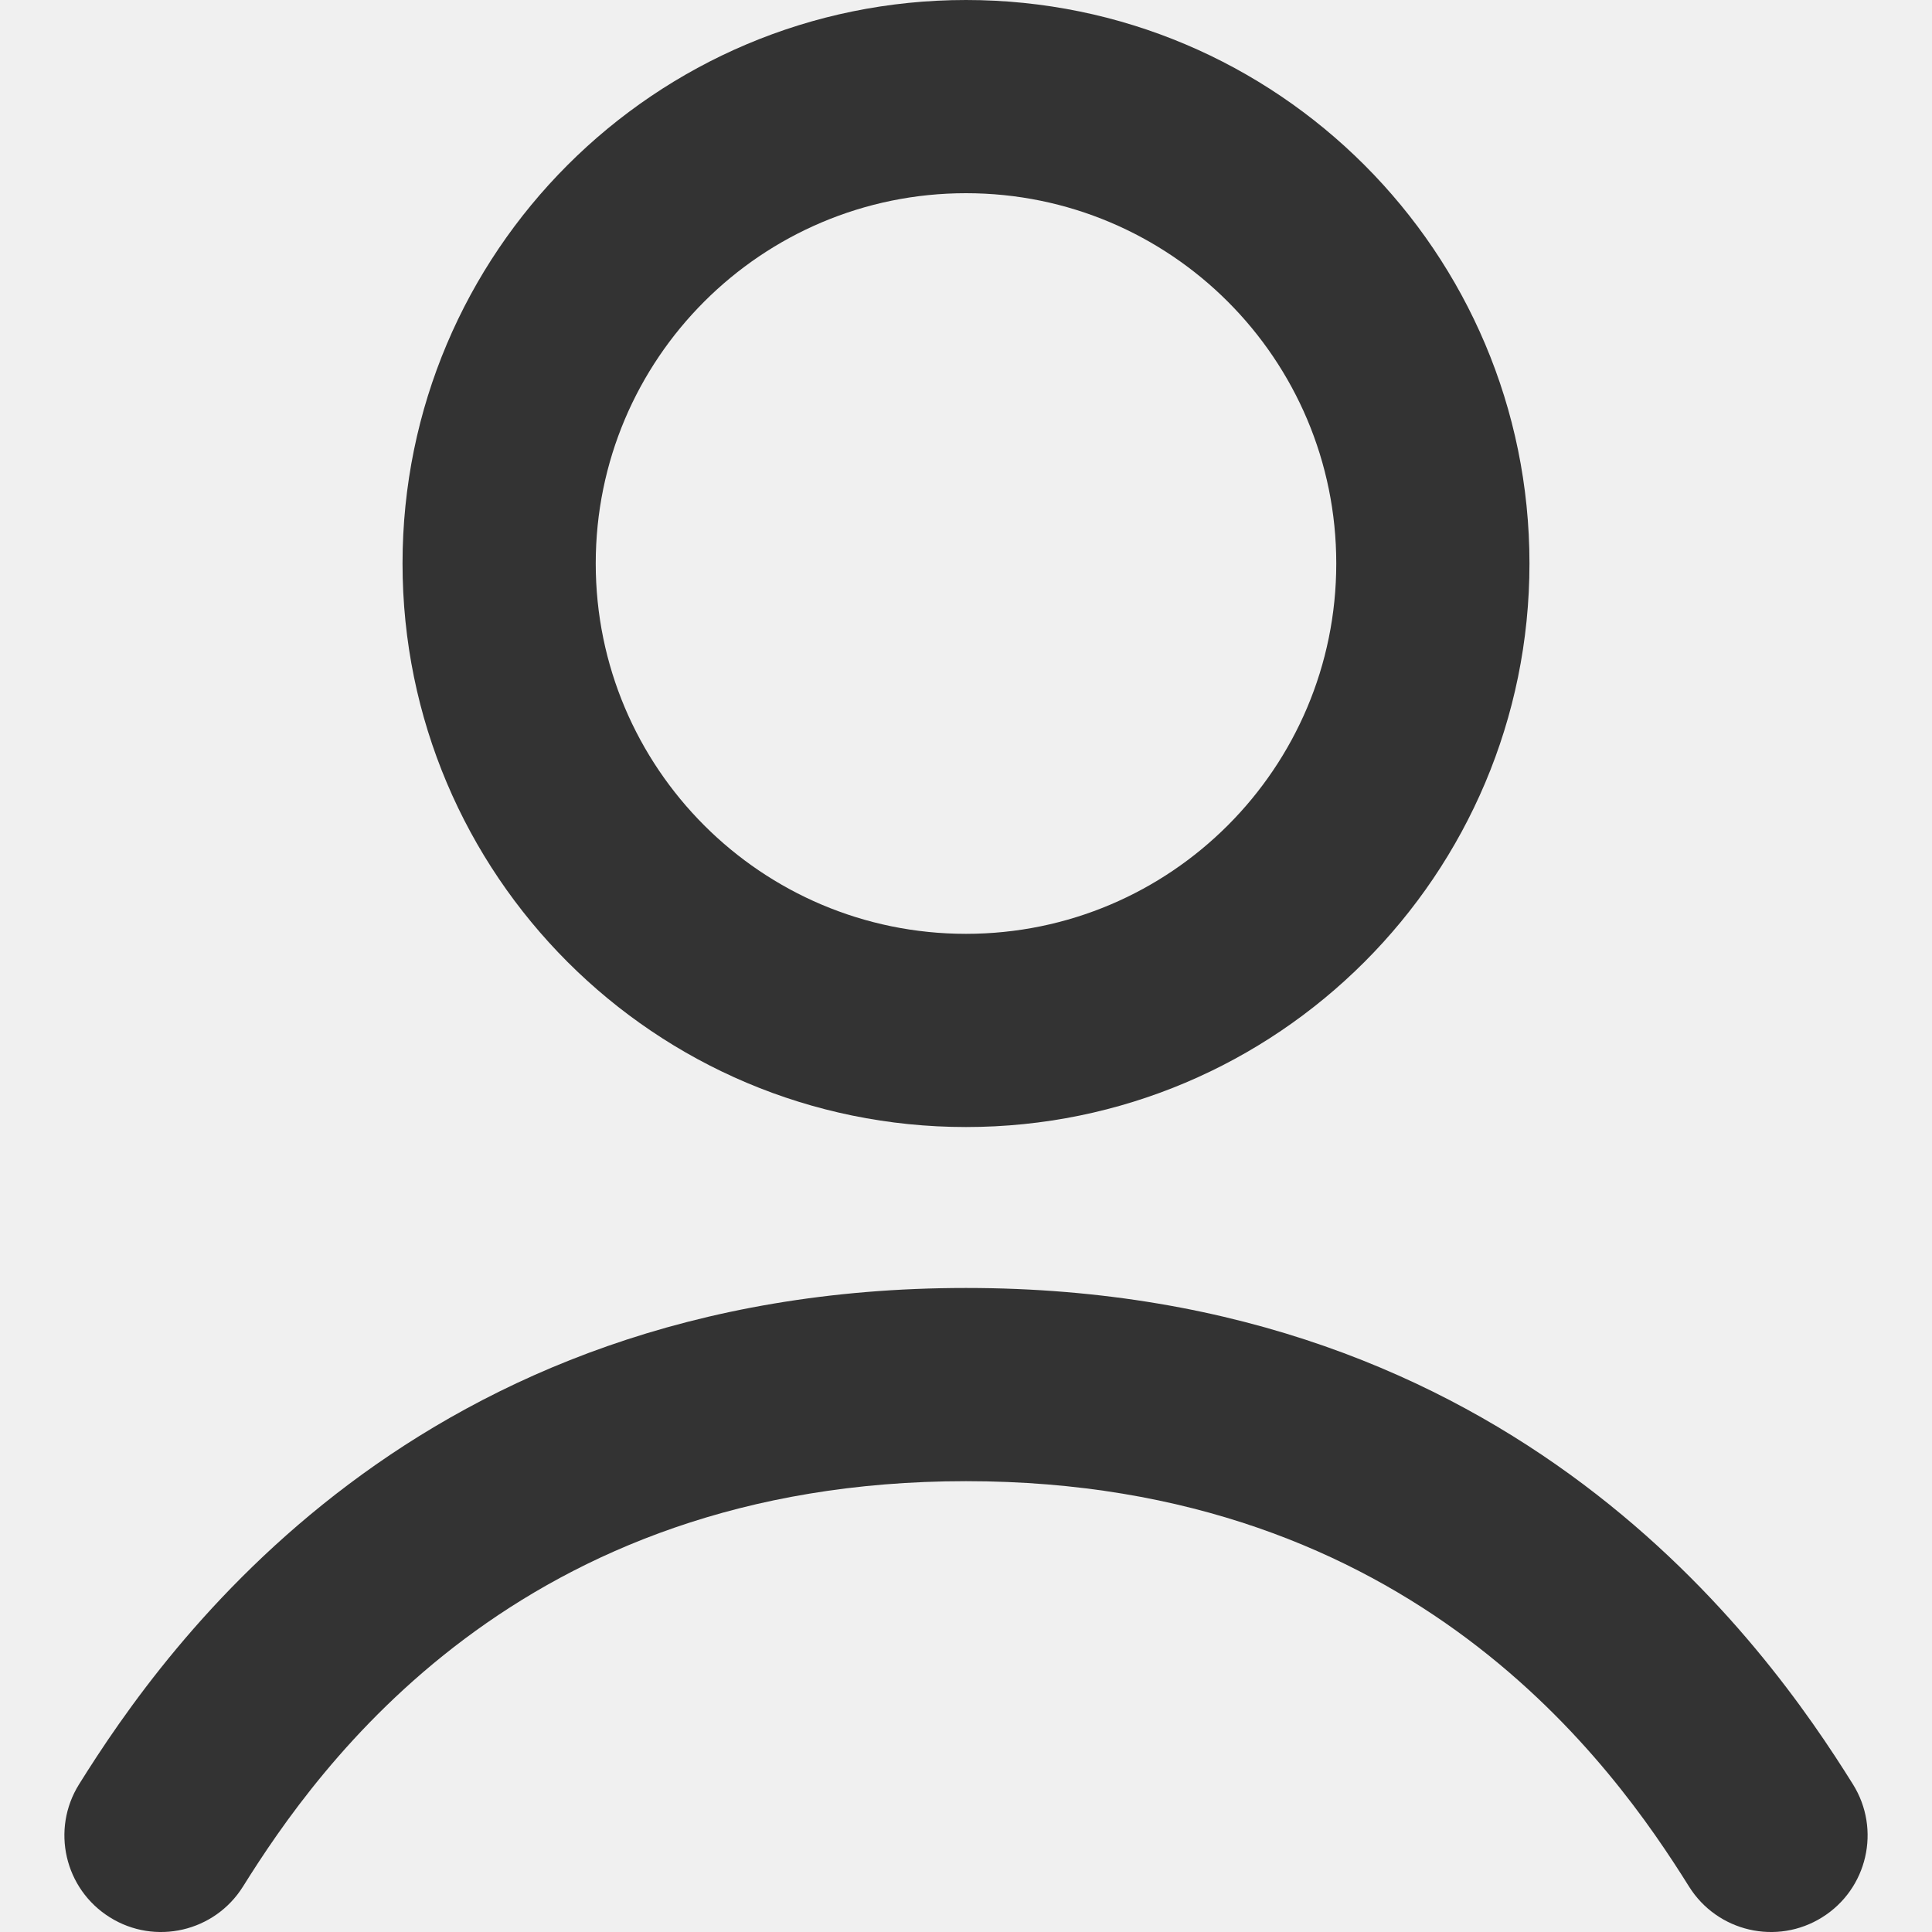
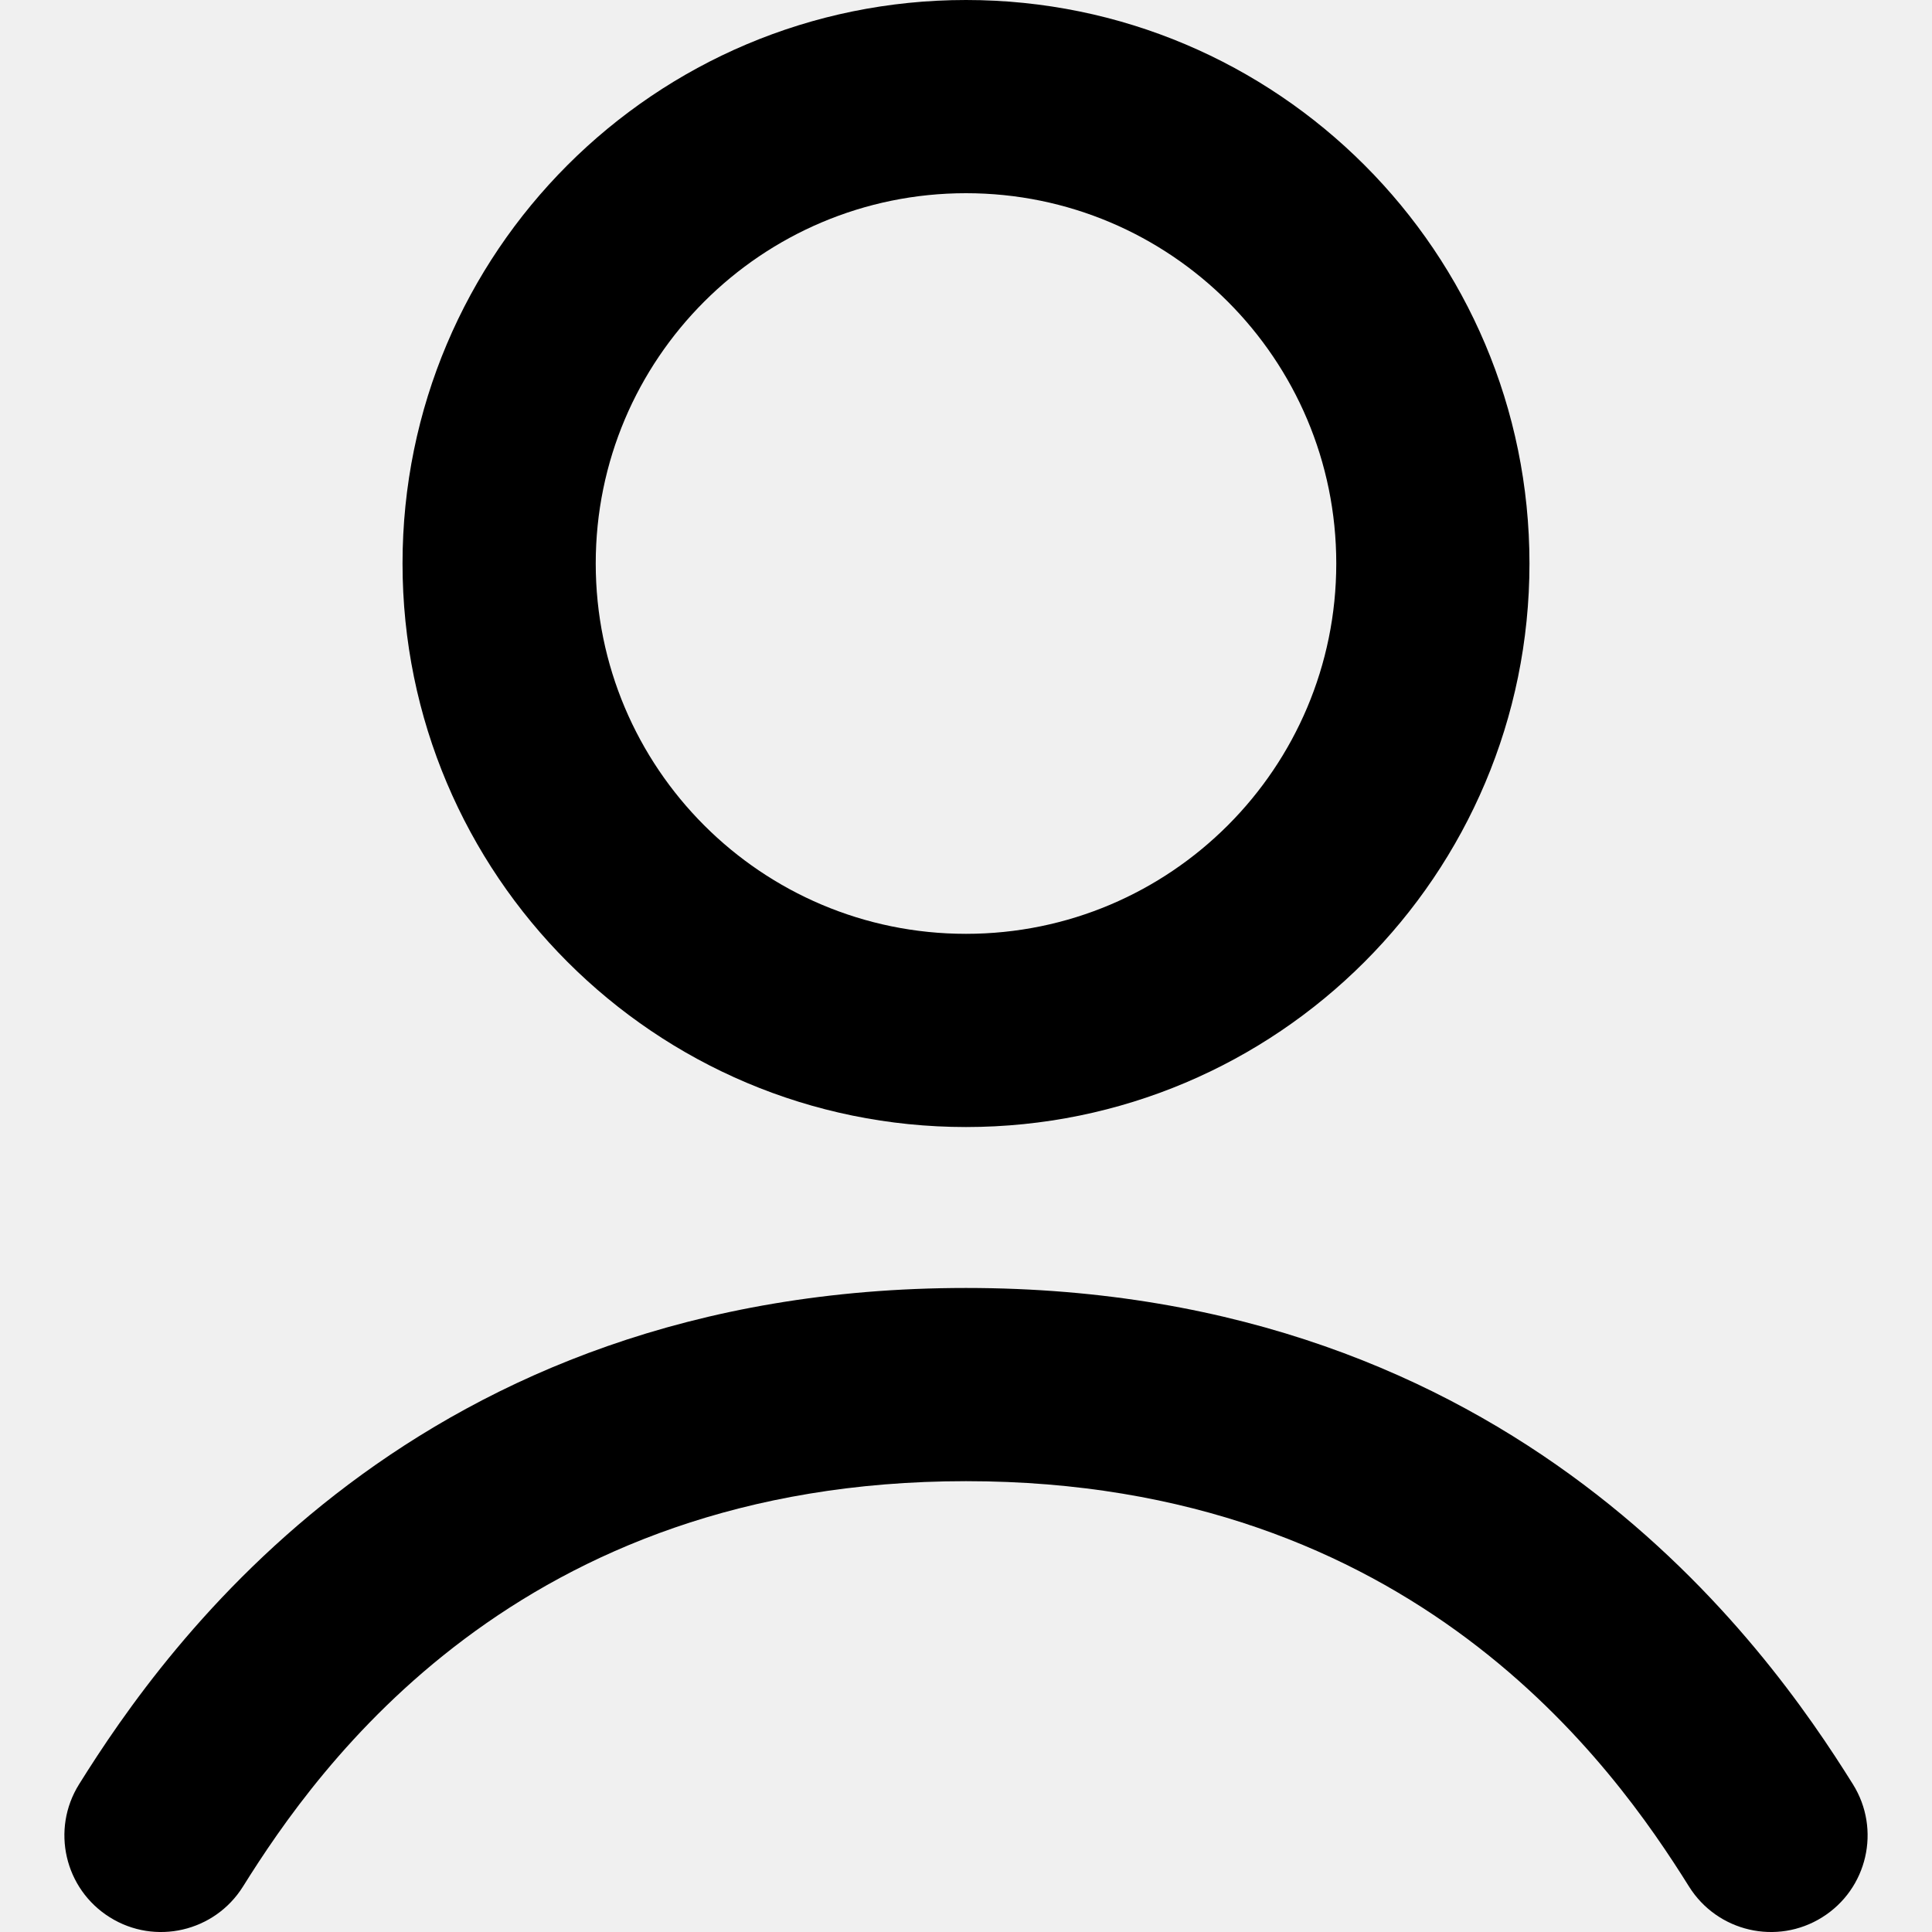
<svg xmlns="http://www.w3.org/2000/svg" width="20" height="20" viewBox="0 0 20 20" fill="none">
  <g clip-path="url(#clip0_369_43941)">
-     <path fill-rule="evenodd" clip-rule="evenodd" d="M15.833 5.833C15.833 9.055 13.222 11.667 10 11.667C6.778 11.667 4.167 9.055 4.167 5.833C4.167 2.612 6.778 0 10 0C13.222 0 15.833 2.612 15.833 5.833ZM13.833 5.833C13.833 7.95 12.117 9.667 10 9.667C7.883 9.667 6.167 7.95 6.167 5.833C6.167 3.716 7.883 2 10 2C12.117 2 13.833 3.716 13.833 5.833Z" fill="#333333" />
-     <path d="M2.515 19.53C3.29 18.29 5.361 15.333 10 15.333C14.639 15.333 16.71 18.29 17.485 19.53C17.778 19.998 18.395 20.141 18.863 19.848C19.332 19.555 19.474 18.938 19.181 18.47C18.29 17.043 15.694 13.333 10 13.333C4.306 13.333 1.71 17.043 0.819 18.47C0.526 18.938 0.668 19.555 1.137 19.848C1.605 20.141 2.222 19.998 2.515 19.53Z" fill="#333333" />
+     <path fill-rule="evenodd" clip-rule="evenodd" d="M15.833 5.833C15.833 9.055 13.222 11.667 10 11.667C6.778 11.667 4.167 9.055 4.167 5.833C4.167 2.612 6.778 0 10 0C13.222 0 15.833 2.612 15.833 5.833ZM13.833 5.833C13.833 7.95 12.117 9.667 10 9.667C7.883 9.667 6.167 7.95 6.167 5.833C6.167 3.716 7.883 2 10 2C12.117 2 13.833 3.716 13.833 5.833Z" fill="currentColor" />
+     <path d="M2.515 19.53C3.29 18.29 5.361 15.333 10 15.333C14.639 15.333 16.71 18.29 17.485 19.53C17.778 19.998 18.395 20.141 18.863 19.848C19.332 19.555 19.474 18.938 19.181 18.47C18.29 17.043 15.694 13.333 10 13.333C4.306 13.333 1.71 17.043 0.819 18.47C0.526 18.938 0.668 19.555 1.137 19.848C1.605 20.141 2.222 19.998 2.515 19.53Z" fill="currentColor" />
  </g>
  <defs>
    <clipPath id="clip0_369_43941">
      <rect width="20" height="20" fill="white" />
    </clipPath>
  </defs>
</svg>
